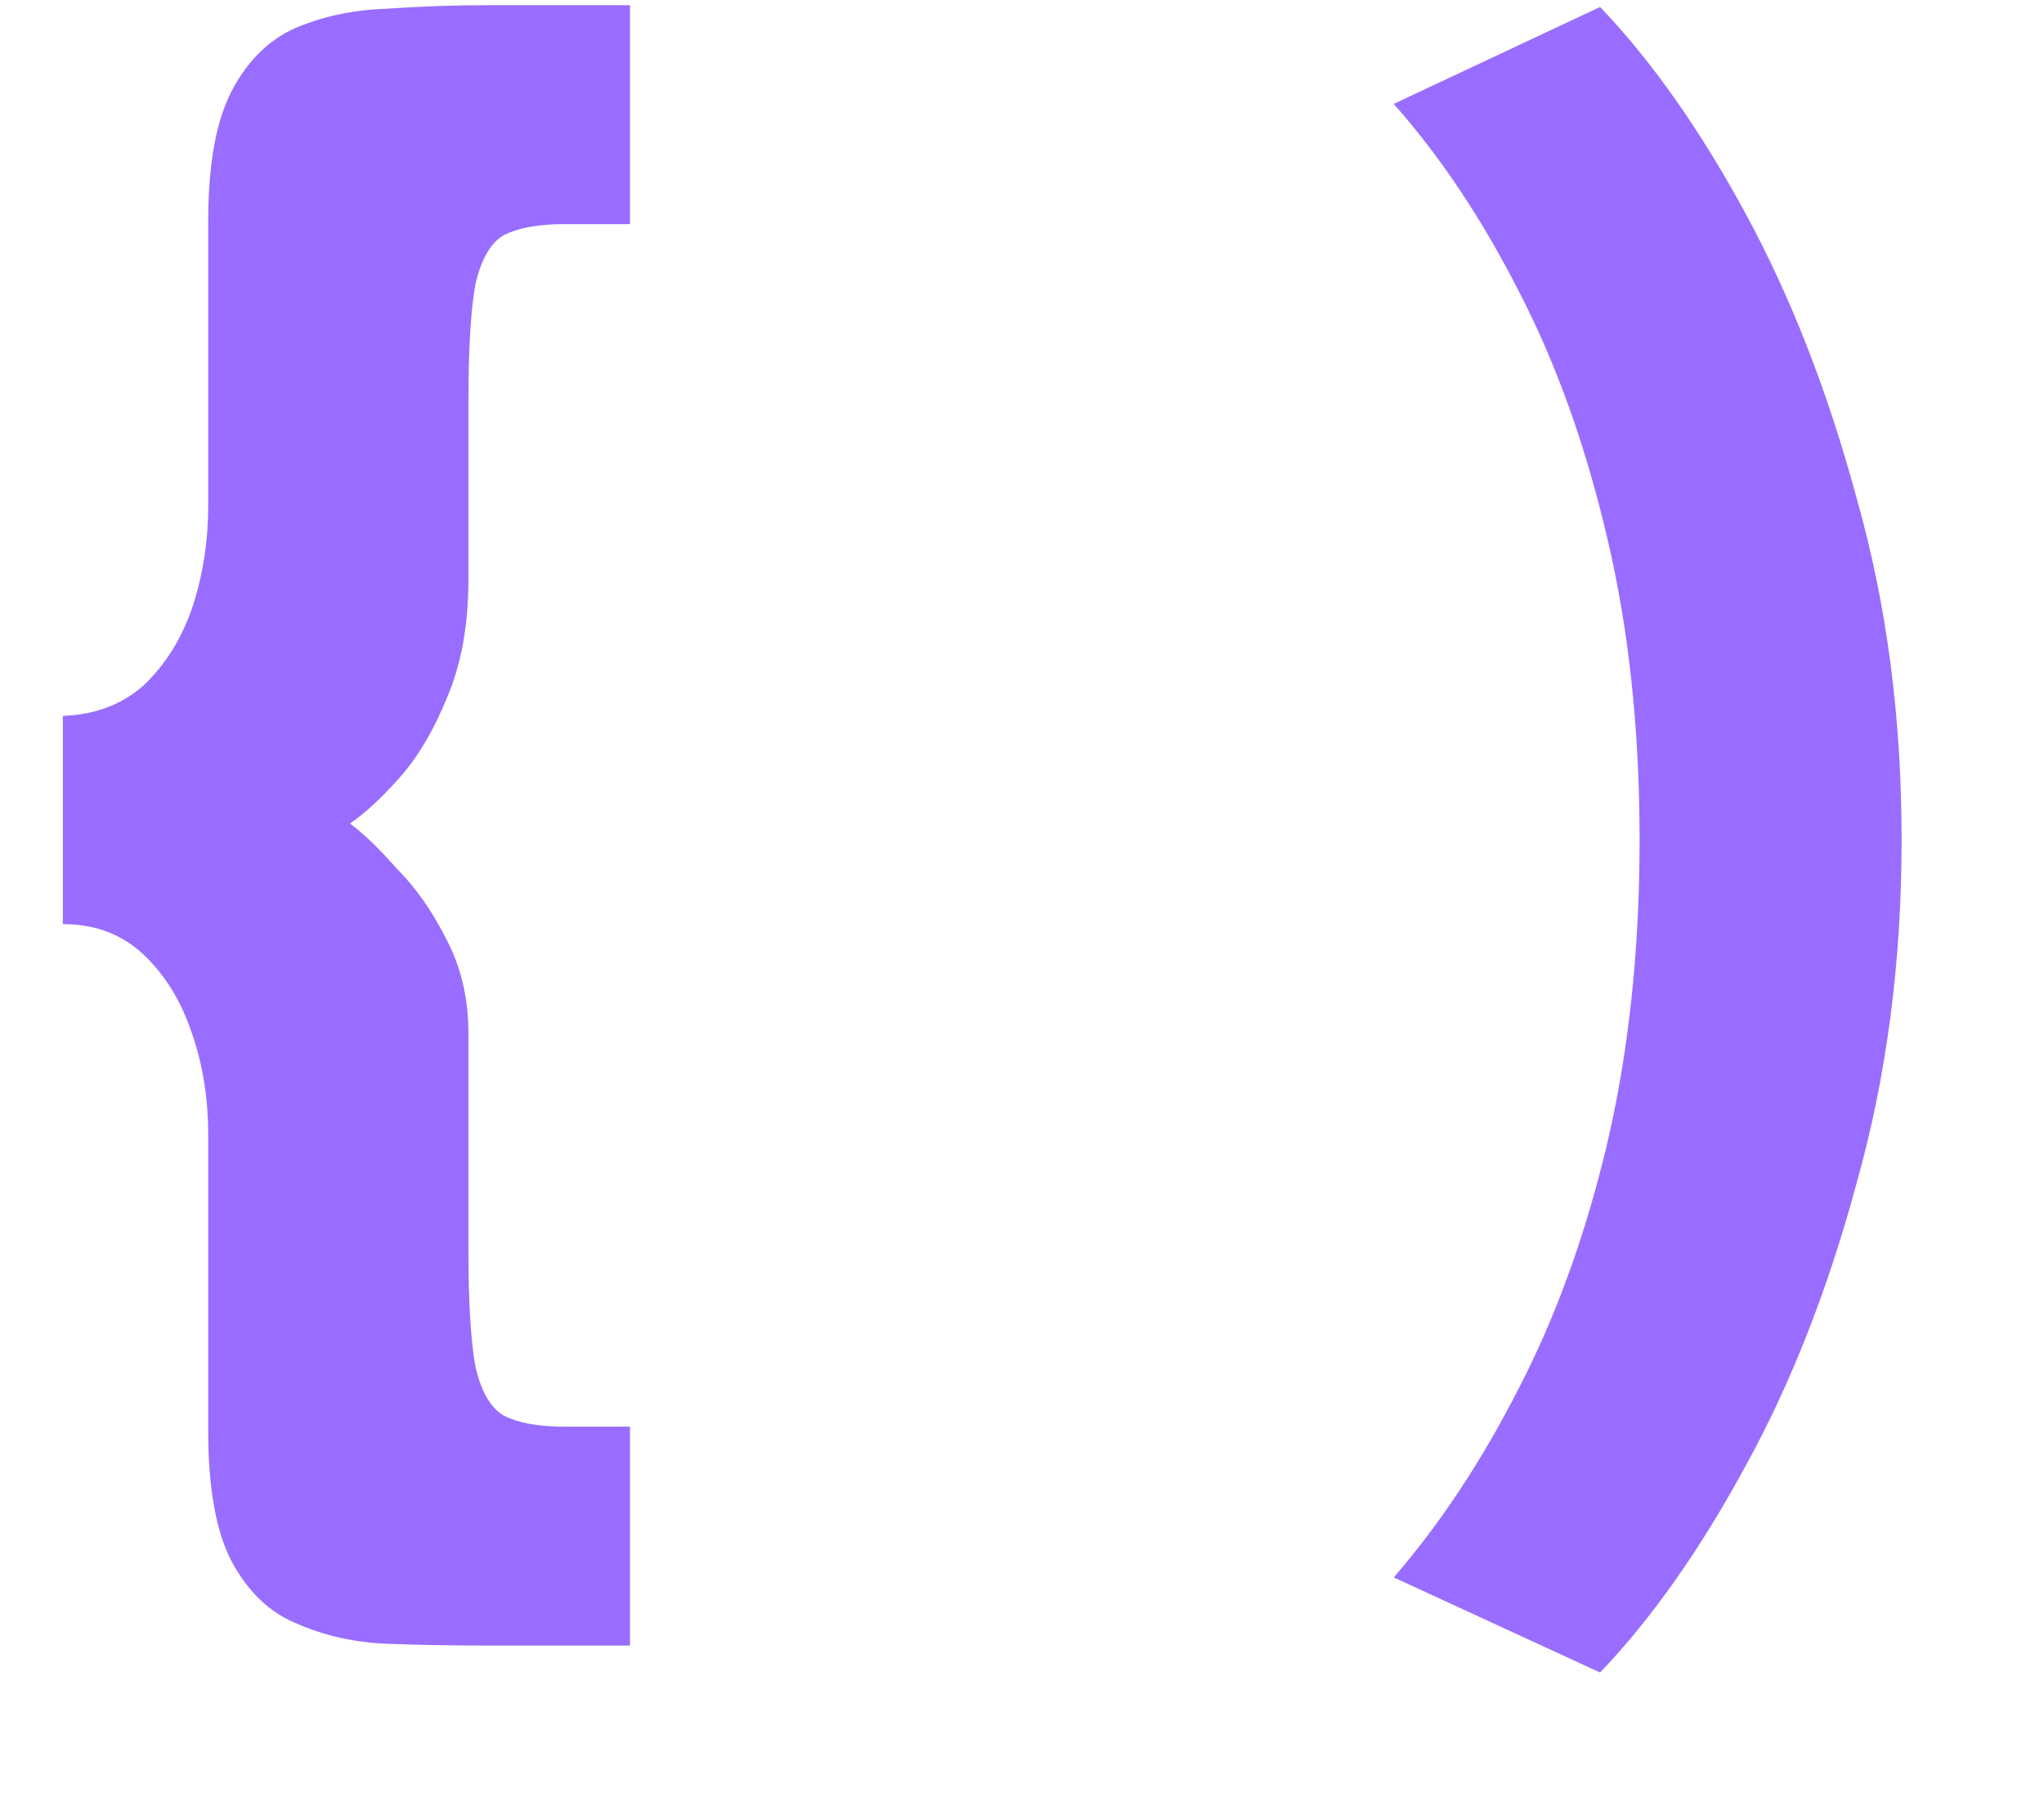
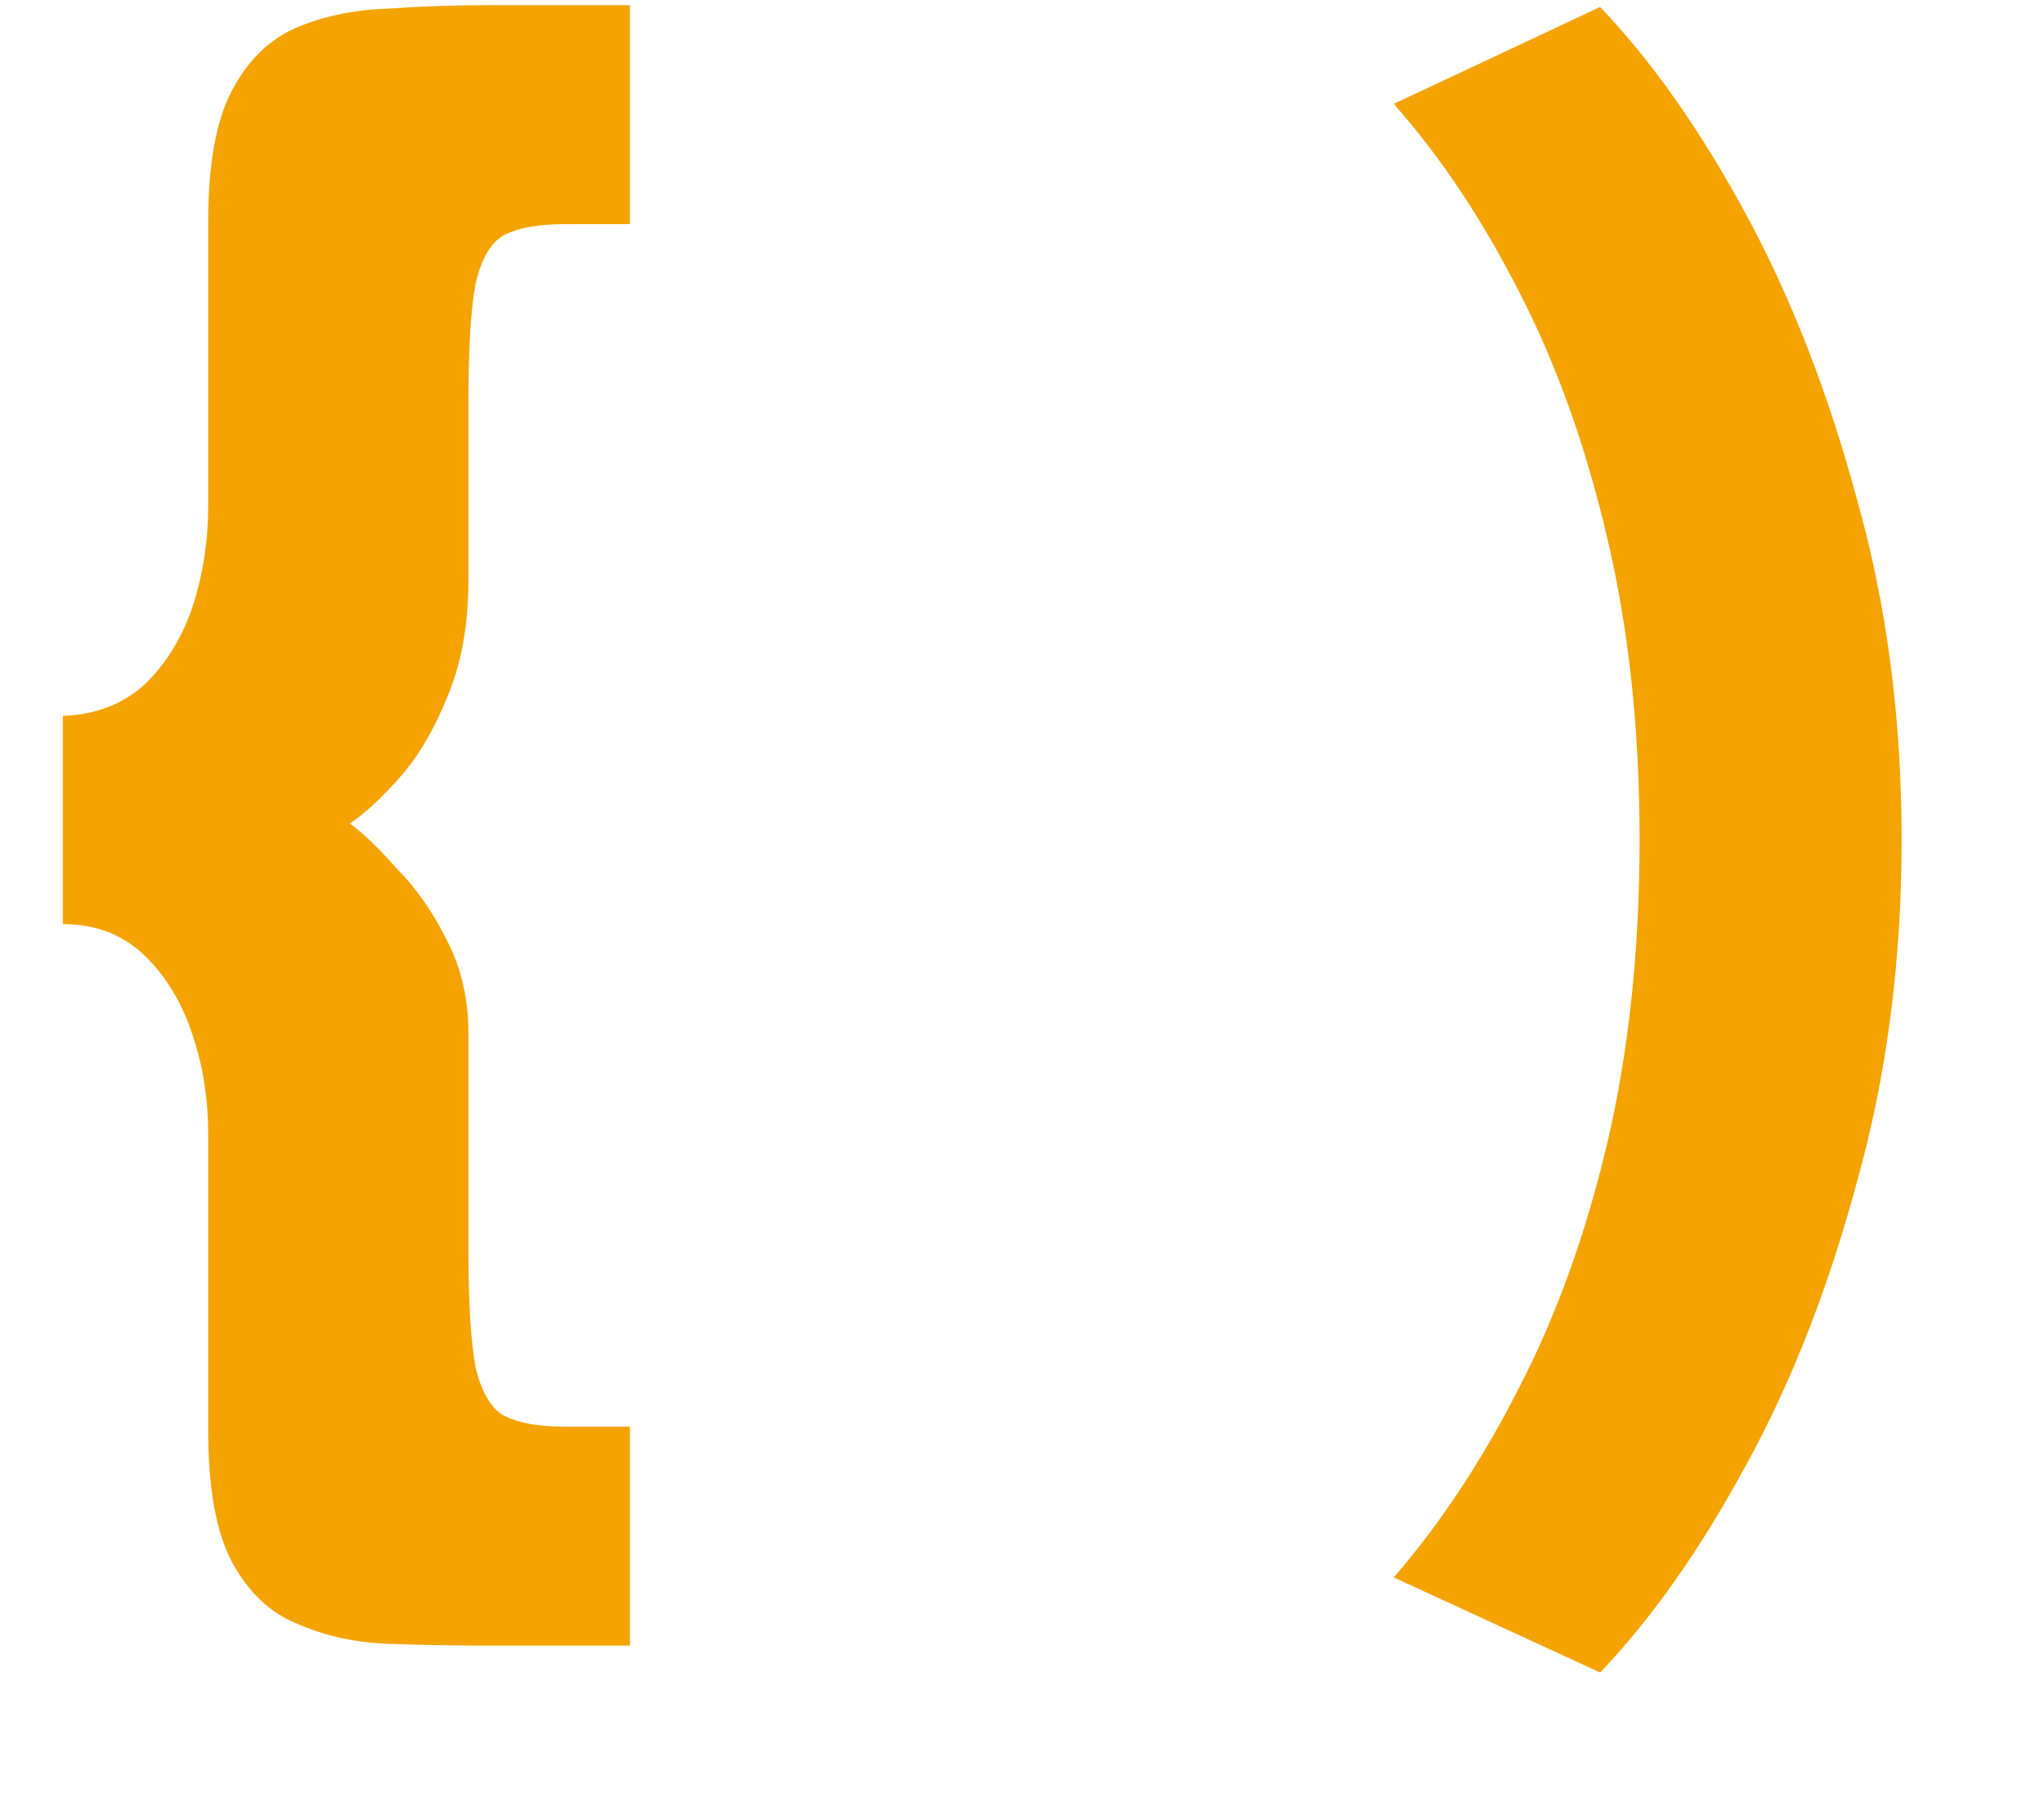
<svg xmlns="http://www.w3.org/2000/svg" width="82" height="73" viewBox="0 0 82 73" fill="none">
-   <path d="M22.608 8.992C21.6 8.992 20.808 9.136 20.232 9.424C19.704 9.712 19.32 10.36 19.08 11.368C18.888 12.376 18.792 13.984 18.792 16.192V23.248C18.792 25.072 18.504 26.656 17.928 28C17.4 29.296 16.776 30.352 16.056 31.168C15.336 31.984 14.664 32.608 14.04 33.04C14.568 33.424 15.192 34.024 15.912 34.84C16.68 35.608 17.352 36.568 17.928 37.72C18.504 38.824 18.792 40.072 18.792 41.464V50.104C18.792 52.264 18.888 53.848 19.08 54.856C19.32 55.864 19.704 56.512 20.232 56.8C20.808 57.088 21.6 57.232 22.608 57.232H25.272V66.016H19.584C18.24 66.016 16.896 65.992 15.552 65.944C14.256 65.896 13.056 65.632 11.952 65.152C10.848 64.72 9.96 63.88 9.288 62.632C8.664 61.432 8.352 59.68 8.352 57.376V45.496C8.352 44.056 8.136 42.712 7.704 41.464C7.272 40.168 6.624 39.112 5.76 38.296C4.896 37.48 3.816 37.072 2.52 37.072V28.72C3.816 28.672 4.896 28.264 5.76 27.496C6.624 26.68 7.272 25.648 7.704 24.4C8.136 23.104 8.352 21.736 8.352 20.296V8.92C8.352 6.616 8.664 4.864 9.288 3.664C9.912 2.464 10.752 1.624 11.808 1.144C12.912 0.664 14.136 0.4 15.48 0.352C16.824 0.256 18.192 0.208 19.584 0.208H25.272V8.992H22.608ZM76.288 33.688C76.288 38.584 75.689 43.168 74.489 47.44C73.337 51.712 71.849 55.504 70.025 58.816C68.201 62.176 66.257 64.936 64.192 67.096L55.913 63.28C57.785 61.12 59.465 58.576 60.953 55.648C62.441 52.768 63.617 49.504 64.481 45.856C65.344 42.16 65.776 38.104 65.776 33.688C65.776 29.272 65.344 25.24 64.481 21.592C63.617 17.896 62.441 14.608 60.953 11.728C59.465 8.8 57.785 6.28 55.913 4.168L64.192 0.28C66.257 2.44 68.201 5.2 70.025 8.56C71.849 11.92 73.337 15.736 74.489 20.008C75.689 24.232 76.288 28.792 76.288 33.688Z" fill="#986DFF" />
+   <path d="M22.608 8.992C21.6 8.992 20.808 9.136 20.232 9.424C19.704 9.712 19.32 10.36 19.08 11.368C18.888 12.376 18.792 13.984 18.792 16.192V23.248C18.792 25.072 18.504 26.656 17.928 28C17.4 29.296 16.776 30.352 16.056 31.168C15.336 31.984 14.664 32.608 14.04 33.04C14.568 33.424 15.192 34.024 15.912 34.84C16.68 35.608 17.352 36.568 17.928 37.72C18.504 38.824 18.792 40.072 18.792 41.464V50.104C18.792 52.264 18.888 53.848 19.08 54.856C19.32 55.864 19.704 56.512 20.232 56.8C20.808 57.088 21.6 57.232 22.608 57.232H25.272V66.016H19.584C18.24 66.016 16.896 65.992 15.552 65.944C14.256 65.896 13.056 65.632 11.952 65.152C10.848 64.72 9.96 63.88 9.288 62.632C8.664 61.432 8.352 59.68 8.352 57.376V45.496C8.352 44.056 8.136 42.712 7.704 41.464C7.272 40.168 6.624 39.112 5.76 38.296C4.896 37.48 3.816 37.072 2.52 37.072V28.72C3.816 28.672 4.896 28.264 5.76 27.496C6.624 26.68 7.272 25.648 7.704 24.4C8.136 23.104 8.352 21.736 8.352 20.296V8.92C8.352 6.616 8.664 4.864 9.288 3.664C9.912 2.464 10.752 1.624 11.808 1.144C12.912 0.664 14.136 0.4 15.48 0.352C16.824 0.256 18.192 0.208 19.584 0.208H25.272V8.992H22.608ZM76.288 33.688C76.288 38.584 75.689 43.168 74.489 47.44C73.337 51.712 71.849 55.504 70.025 58.816C68.201 62.176 66.257 64.936 64.192 67.096L55.913 63.28C57.785 61.12 59.465 58.576 60.953 55.648C62.441 52.768 63.617 49.504 64.481 45.856C65.344 42.16 65.776 38.104 65.776 33.688C65.776 29.272 65.344 25.24 64.481 21.592C63.617 17.896 62.441 14.608 60.953 11.728C59.465 8.8 57.785 6.28 55.913 4.168L64.192 0.28C66.257 2.44 68.201 5.2 70.025 8.56C71.849 11.92 73.337 15.736 74.489 20.008C75.689 24.232 76.288 28.792 76.288 33.688Z" fill="#F4A300" />
</svg>
